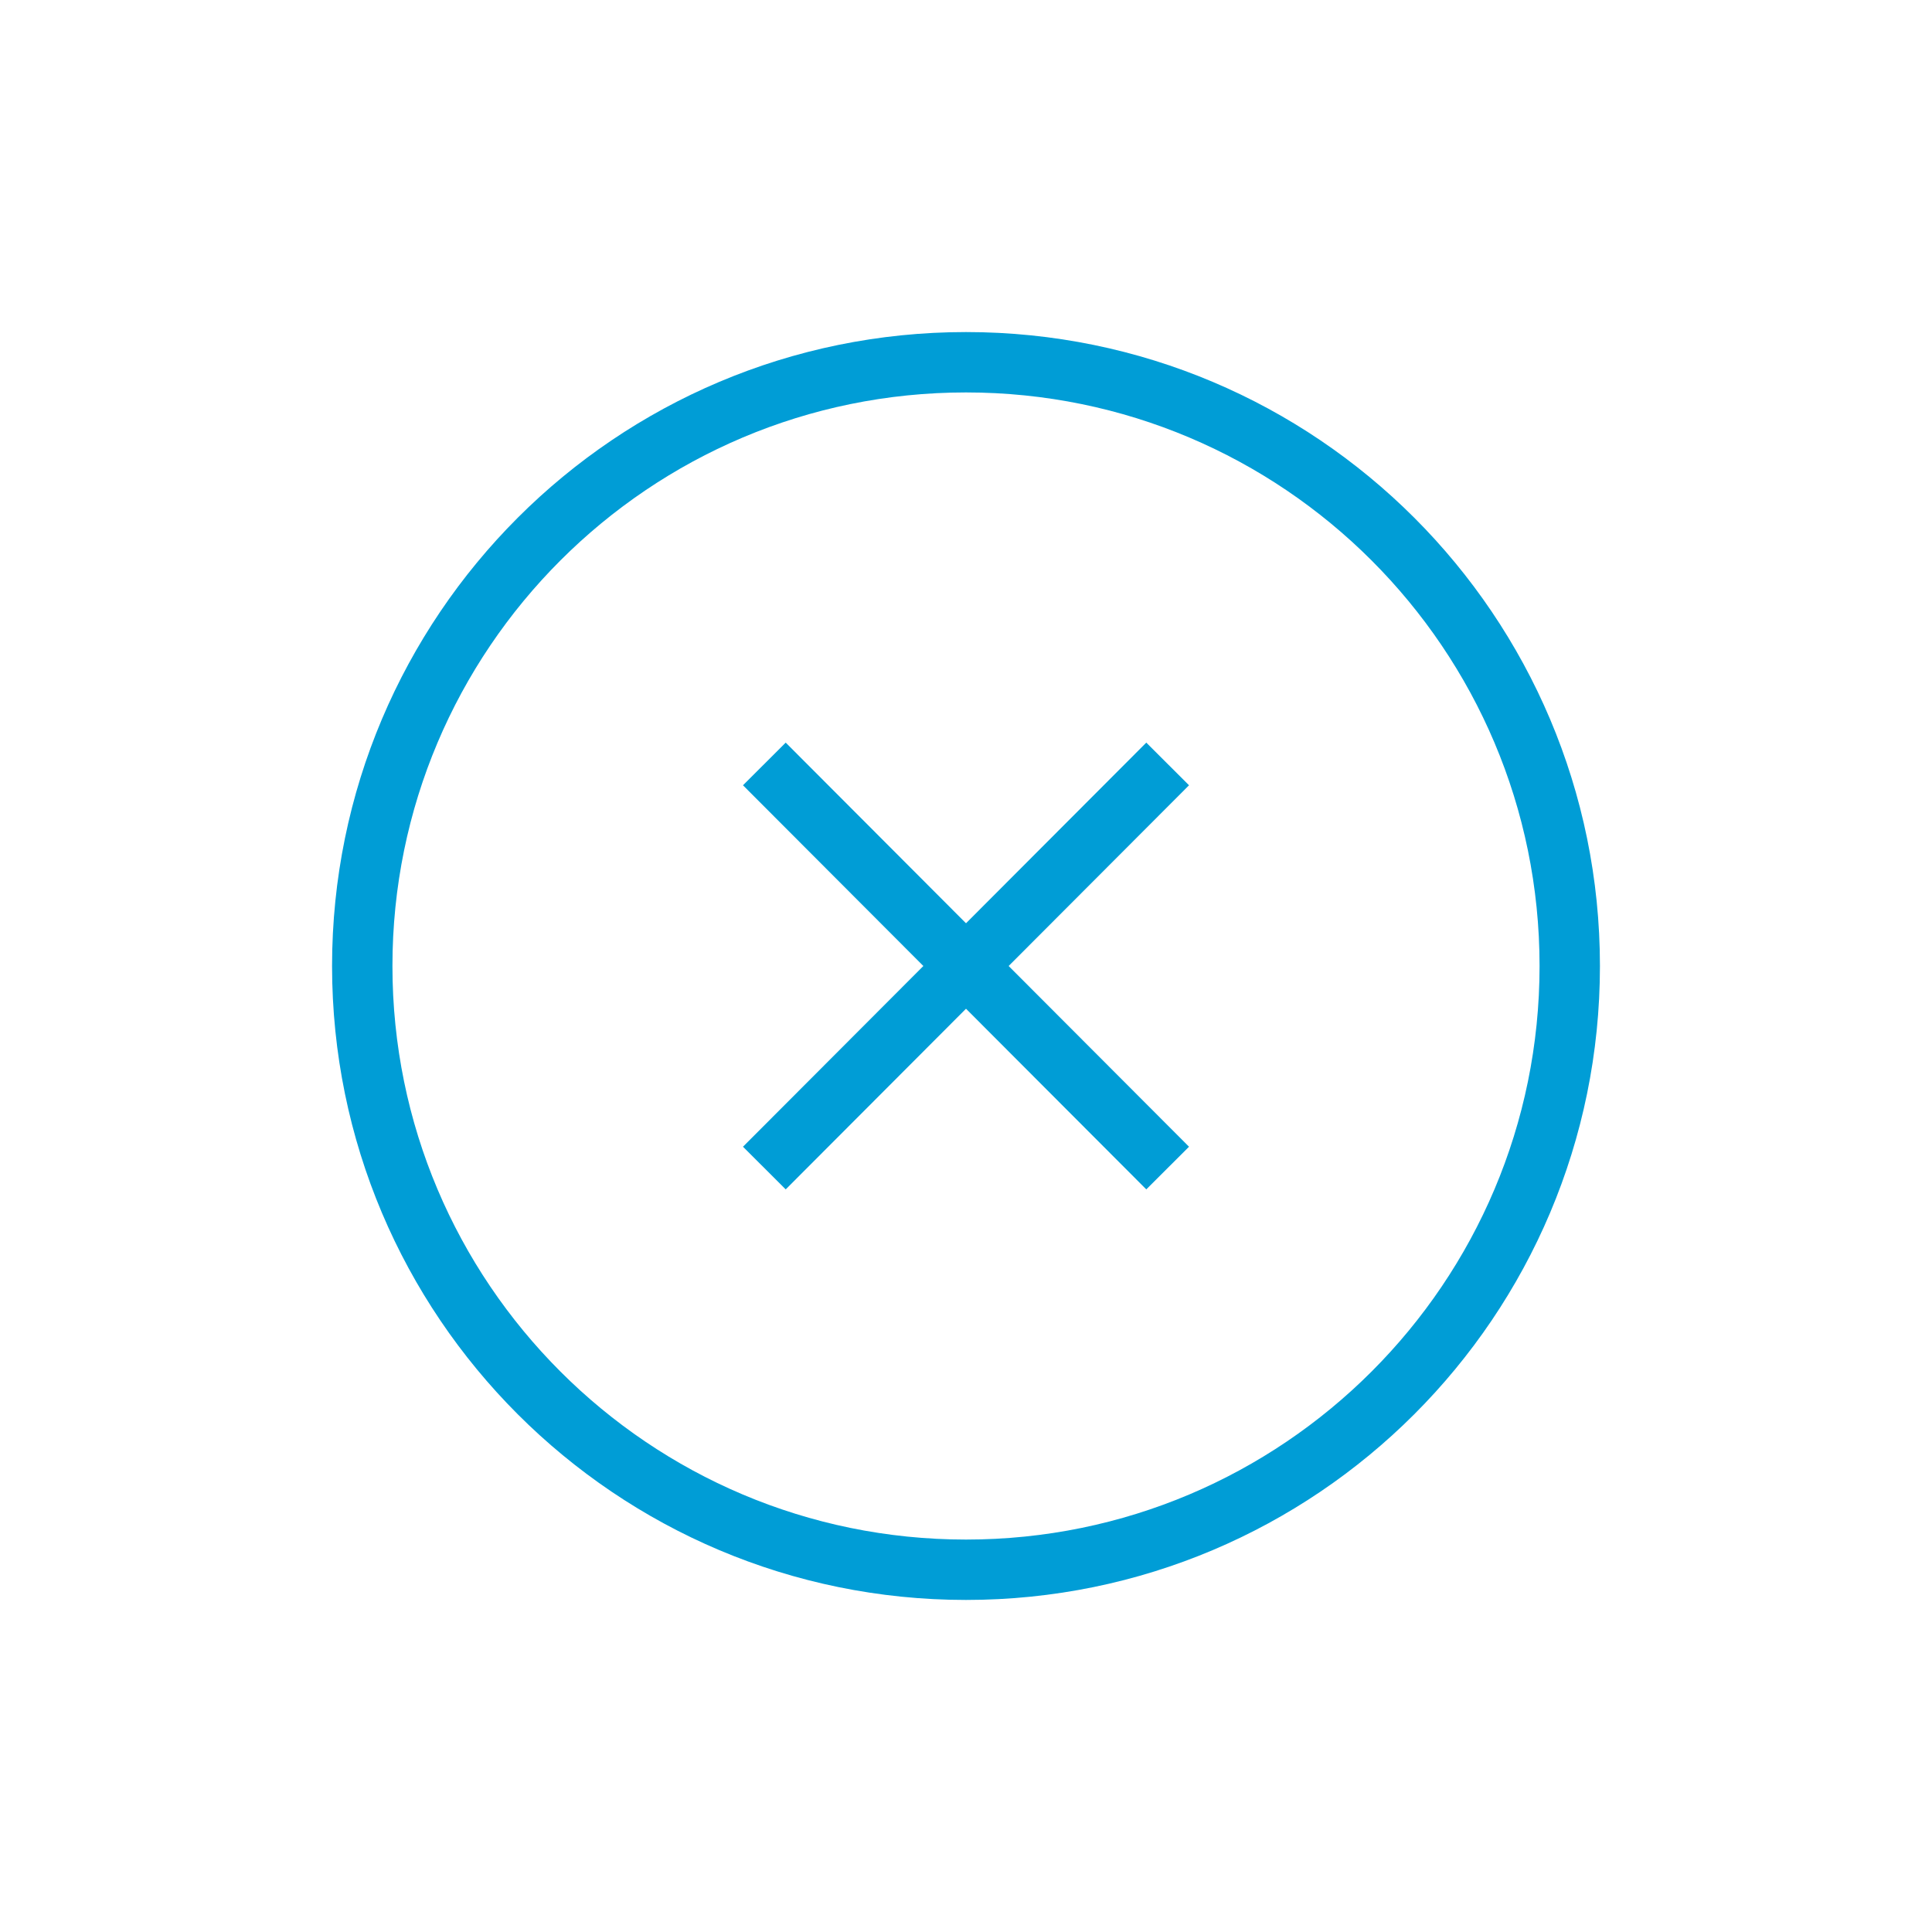
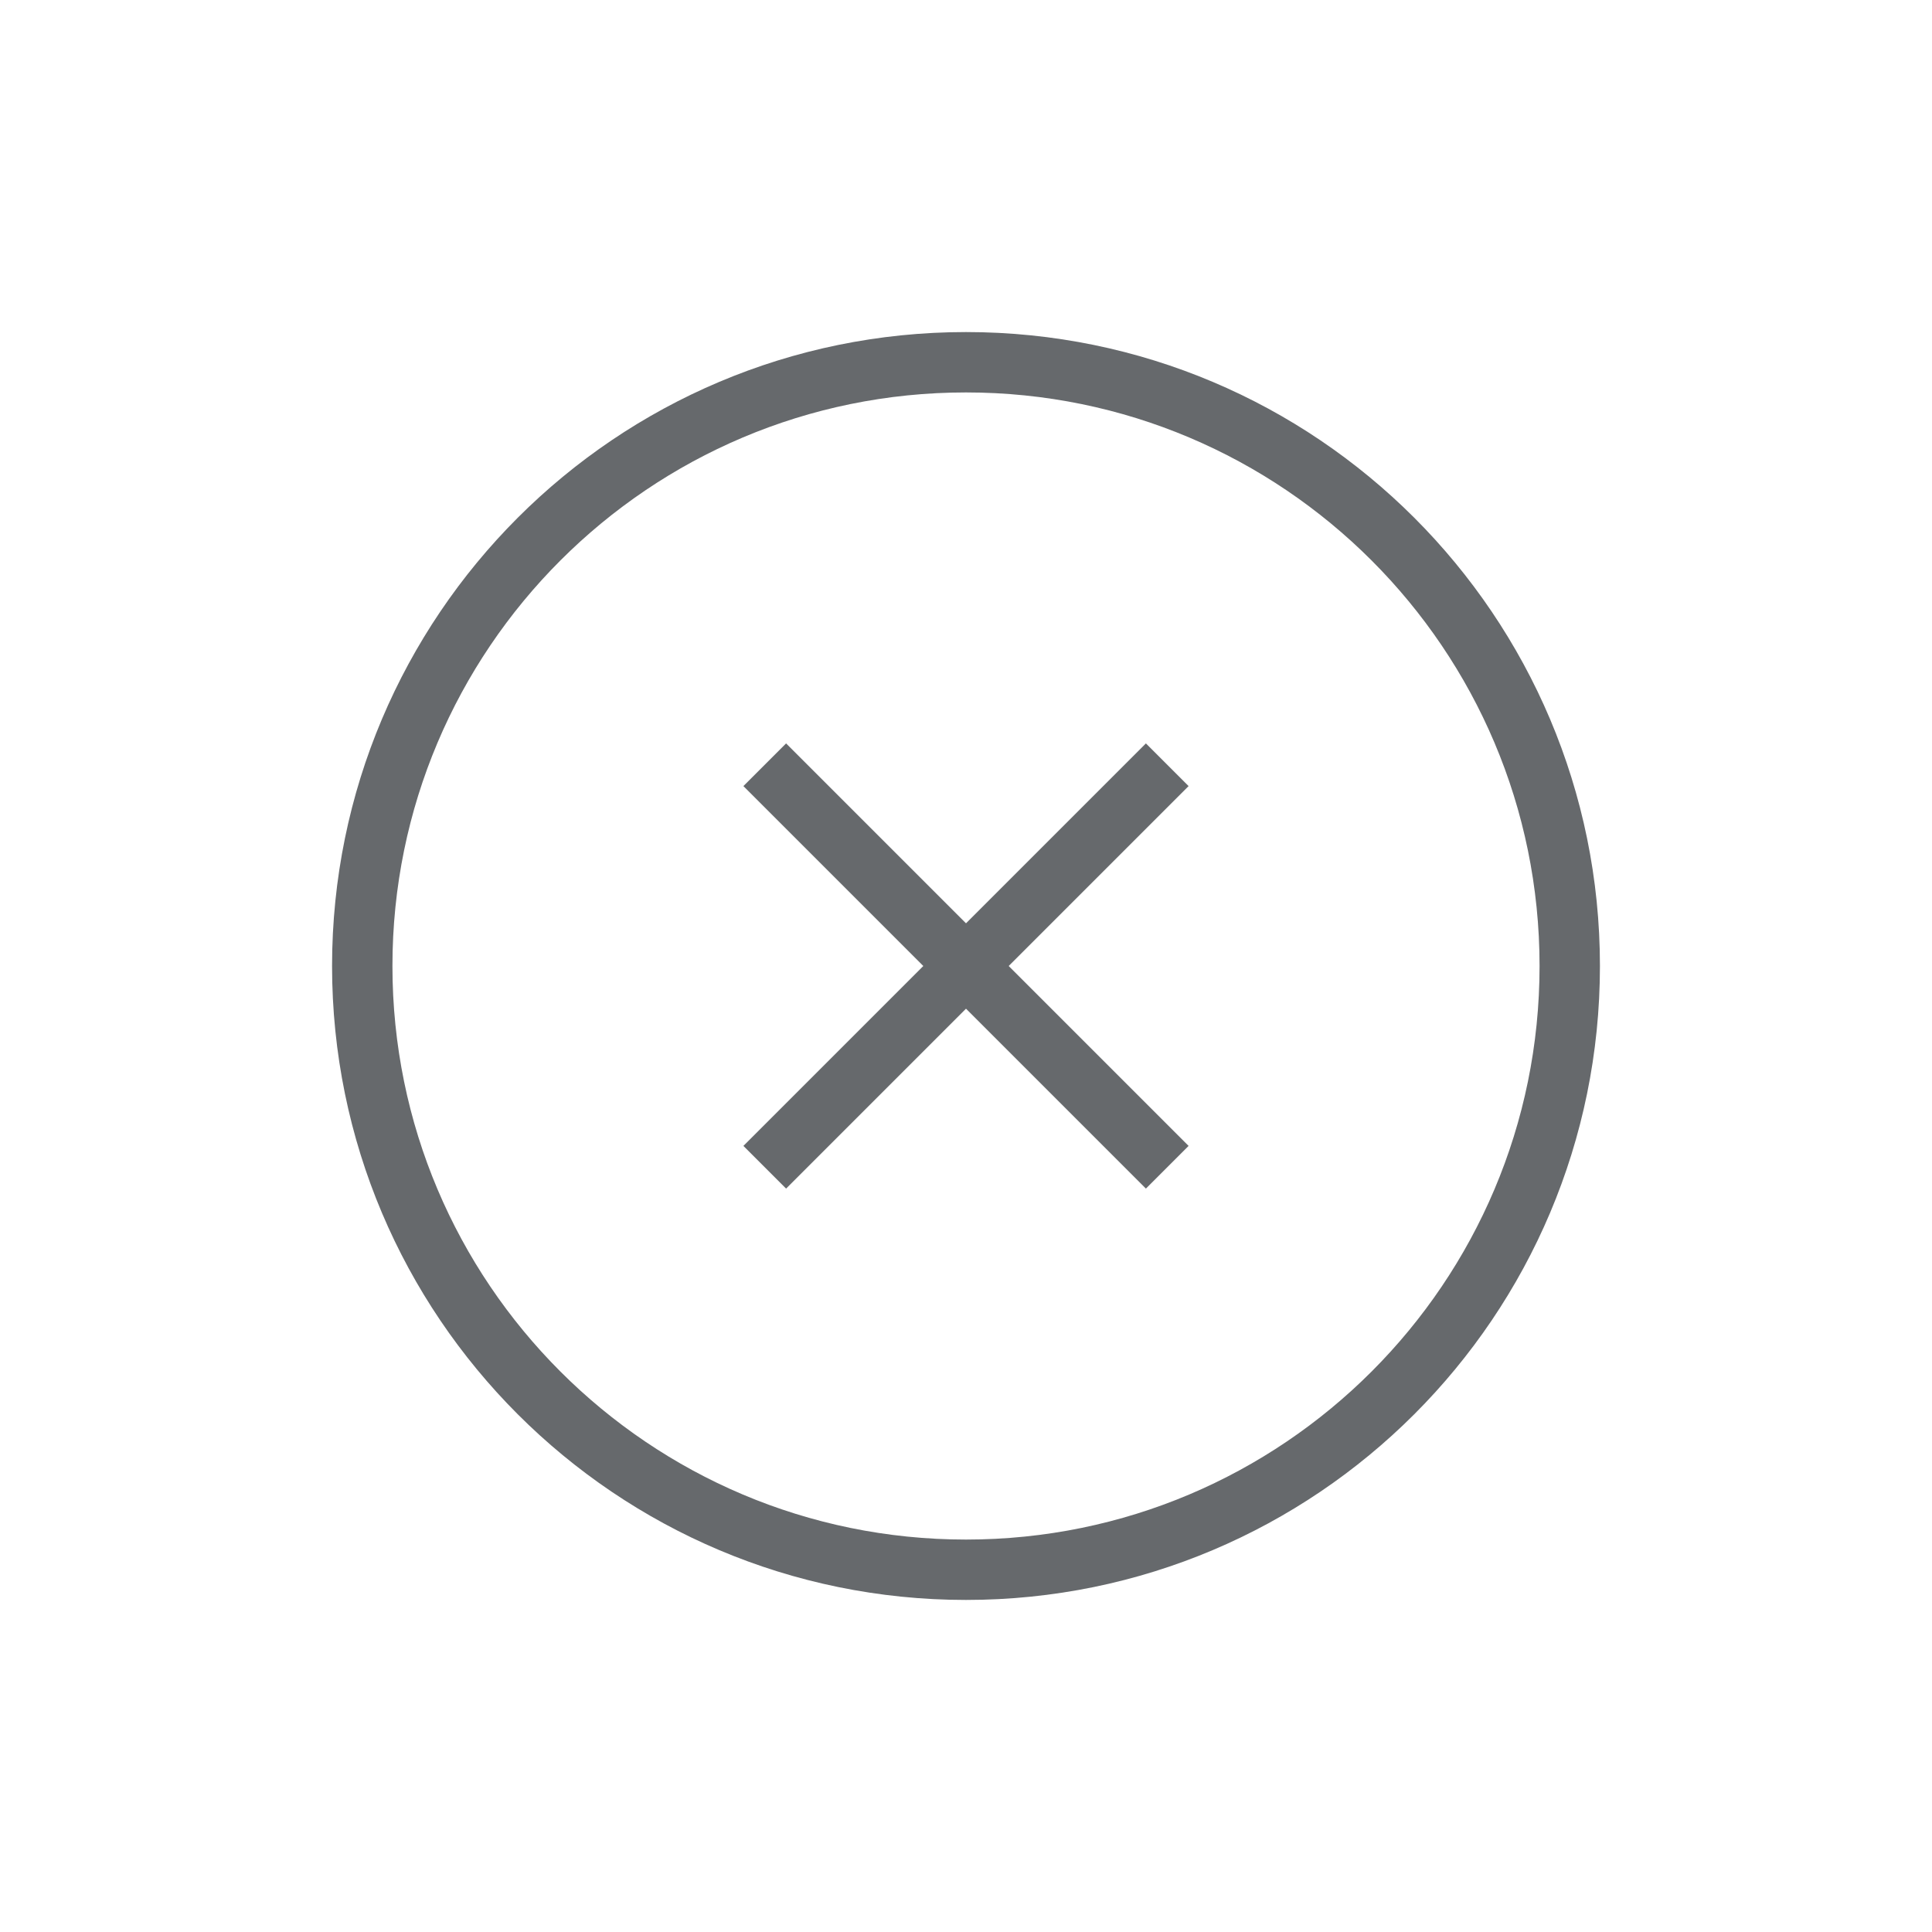
- <svg xmlns="http://www.w3.org/2000/svg" viewBox="0 0 48 48">
-   <line x1="18.99" y1="18.98" x2="29.01" y2="29.02" style="fill:none;stroke:#009dd6;stroke-miterlimit:10;stroke-width:1.5px" />
-   <line x1="29.01" y1="18.98" x2="18.99" y2="29.02" style="fill:none;stroke:#009dd6;stroke-miterlimit:10;stroke-width:1.5px" />
-   <circle cx="24" cy="24" r="15" style="fill:none;stroke:#009dd6;stroke-miterlimit:10;stroke-width:1.5px" />
+ <svg xmlns="http://www.w3.org/2000/svg" version="1.1" id="Layer_1" x="0px" y="0px" viewBox="0 0 48 48" style="enable-background:new 0 0 48 48;" xml:space="preserve">
+   <style type="text/css">
+ 	.st0{fill:none;stroke:#66696C;stroke-width:1.5;stroke-miterlimit:10;}
+ </style>
+   <line class="st0" x1="19" y1="19" x2="29" y2="29" />
+   <line class="st0" x1="29" y1="19" x2="19" y2="29" />
+   <circle class="st0" cx="24" cy="24" r="15" />
</svg>
